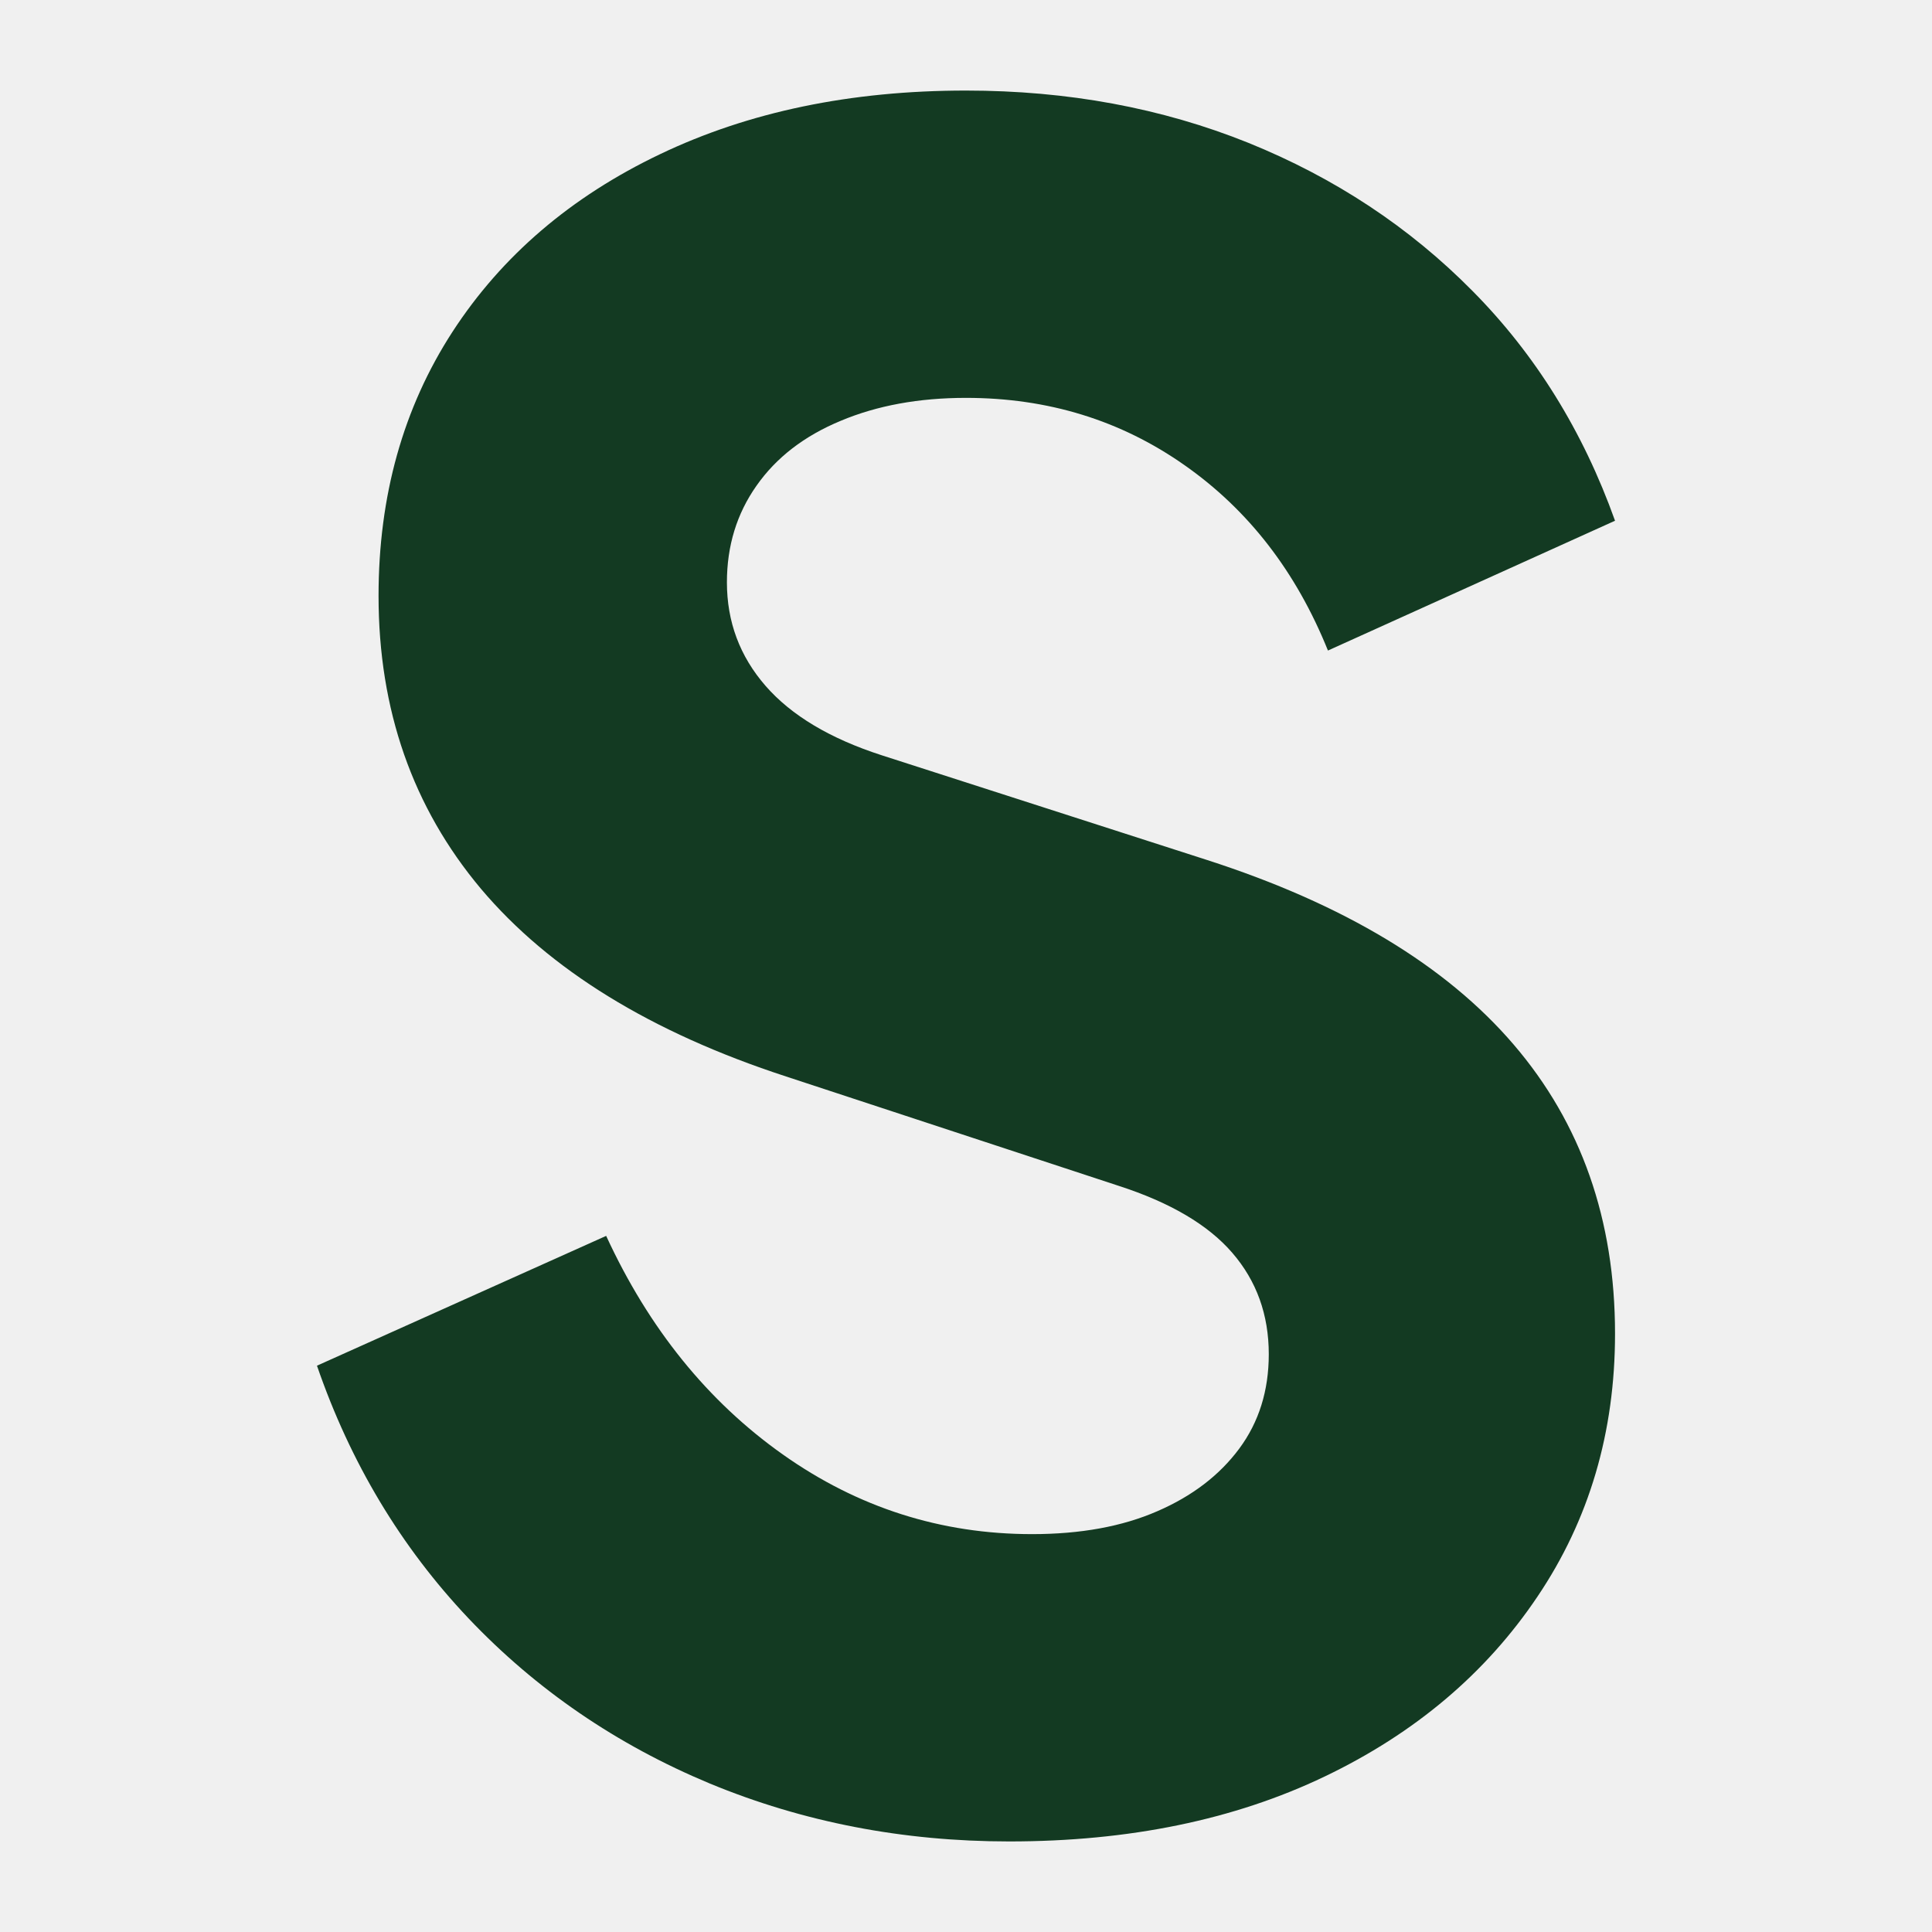
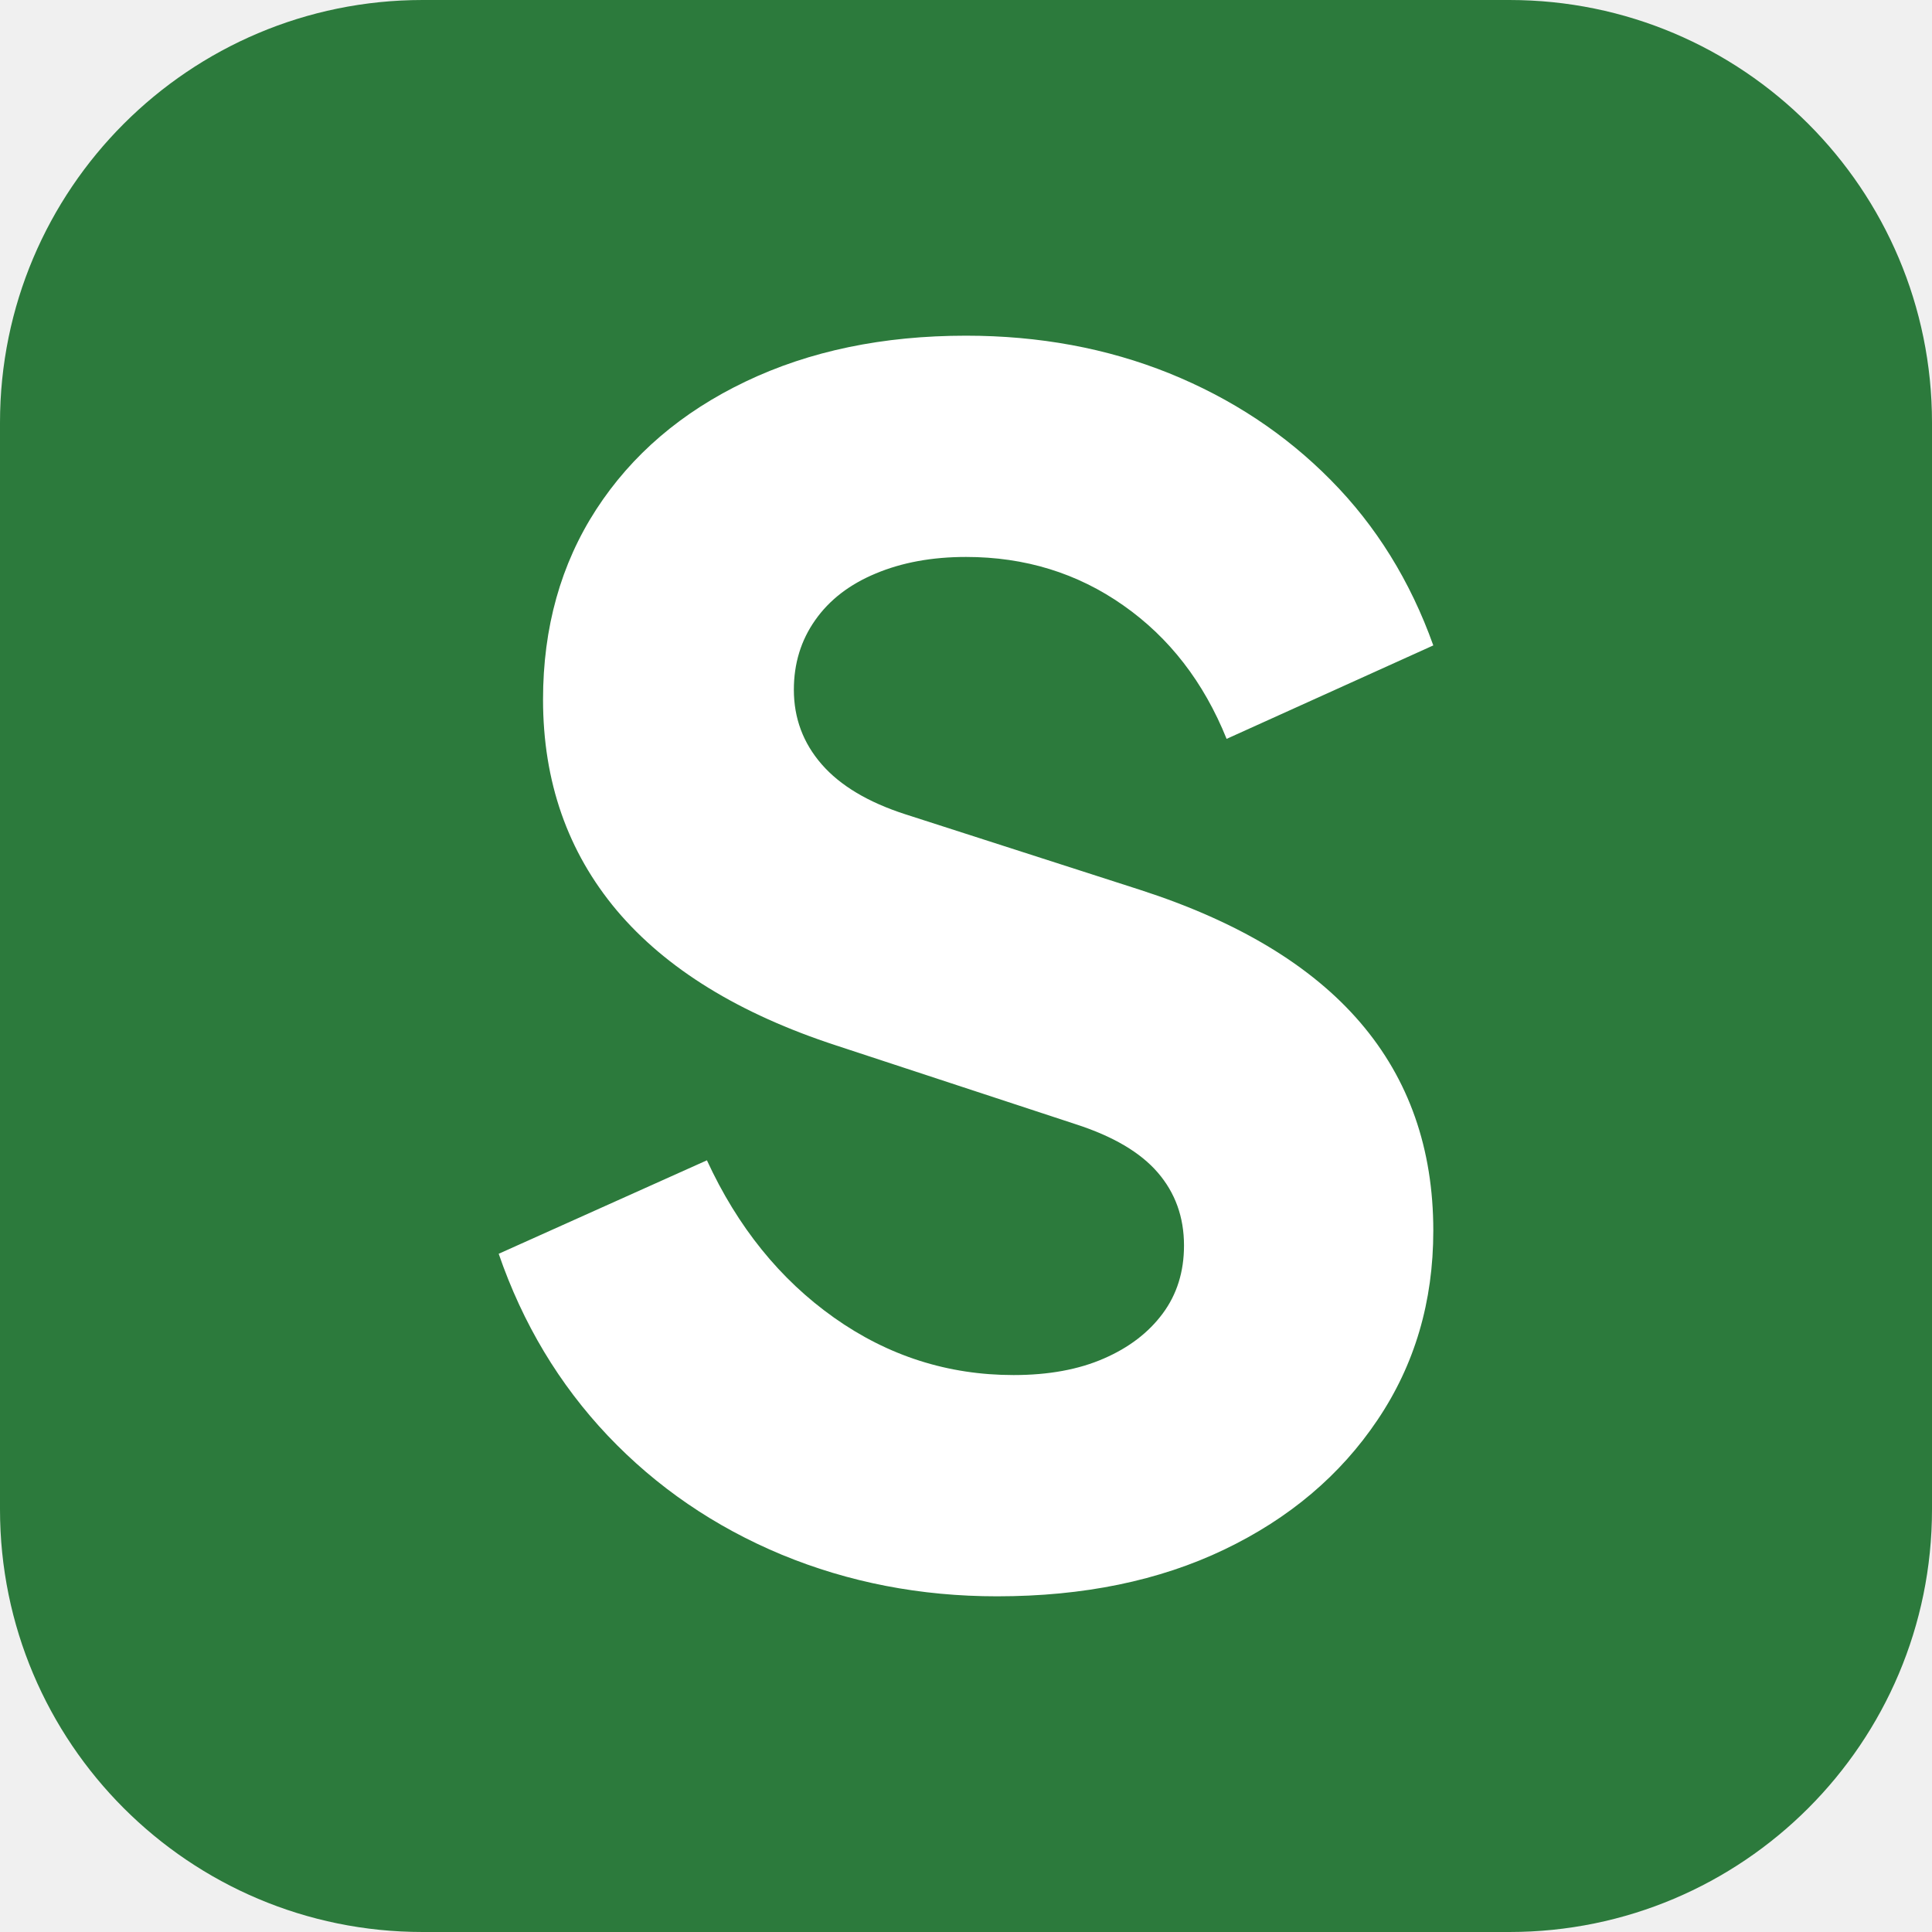
<svg xmlns="http://www.w3.org/2000/svg" viewBox="0 0 64 64">
-   <style>path{fill:#133A22}@media (prefers-color-scheme:dark){path{fill:#F2FAEE}}</style>
-   <path d="M33.43 61L33.43 61Q28.15 61 23.51 59.08Q18.88 57.15 15.52 53.61Q12.16 50.06 10.50 45.24L10.50 45.24L20.08 40.94Q22.20 45.54 25.93 48.18Q29.66 50.82 34.19 50.82L34.19 50.82Q36.60 50.82 38.34 50.06Q40.07 49.31 41.05 47.99Q42.03 46.67 42.03 44.86L42.03 44.86Q42.03 42.90 40.82 41.50Q39.62 40.11 37.05 39.28L37.05 39.28L26.04 35.66Q19.33 33.47 15.93 29.44Q12.54 25.40 12.54 19.74L12.54 19.74Q12.54 14.77 14.99 10.99Q17.44 7.22 21.86 5.11Q26.27 3.00 32 3.00L32 3.00Q37.05 3.00 41.35 4.73Q45.65 6.47 48.78 9.64Q51.91 12.80 53.50 17.25L53.50 17.25L43.99 21.55Q42.41 17.63 39.24 15.41Q36.07 13.18 32 13.18L32 13.18Q29.66 13.18 27.85 13.94Q26.04 14.69 25.06 16.09Q24.08 17.48 24.08 19.29L24.08 19.29Q24.08 21.25 25.36 22.72Q26.64 24.19 29.21 25.02L29.21 25.02L39.99 28.49Q46.78 30.68 50.14 34.60Q53.50 38.52 53.50 44.18L53.50 44.18Q53.50 49.08 50.93 52.89Q48.37 56.70 43.88 58.85Q39.39 61 33.43 61Z" />
+   <rect width="64" height="64" rx="14" fill="#2C7A3C" />
+   <path fill="#FFFFFF" transform="translate(32 32) scale(0.72) translate(-32 -32)" d="M33.43 61L33.43 61Q28.15 61 23.51 59.08Q18.88 57.15 15.52 53.61Q12.16 50.06 10.50 45.24L10.50 45.24L20.08 40.94Q22.20 45.54 25.93 48.18Q29.66 50.82 34.19 50.82L34.19 50.82Q36.60 50.82 38.34 50.06Q40.07 49.31 41.05 47.99Q42.03 46.67 42.03 44.86L42.03 44.86Q42.03 42.90 40.82 41.50Q39.62 40.11 37.05 39.28L37.05 39.28L26.04 35.66Q19.33 33.47 15.93 29.44Q12.54 25.40 12.54 19.74L12.54 19.74Q12.54 14.77 14.99 10.99Q17.44 7.22 21.86 5.11Q26.27 3.00 32 3.00L32 3.00Q37.05 3.00 41.35 4.73Q45.65 6.47 48.78 9.64Q51.91 12.80 53.50 17.25L53.50 17.25L43.99 21.55Q42.41 17.63 39.24 15.41Q36.07 13.18 32 13.18L32 13.18Q29.66 13.18 27.85 13.94Q26.04 14.69 25.06 16.09Q24.08 17.48 24.08 19.29L24.08 19.29Q24.08 21.25 25.36 22.72Q26.64 24.19 29.21 25.02L29.21 25.02L39.99 28.49Q46.78 30.68 50.14 34.60Q53.50 38.52 53.50 44.18L53.50 44.18Q53.50 49.08 50.93 52.89Q48.37 56.70 43.88 58.85Q39.39 61 33.43 61Z" />
</svg>
